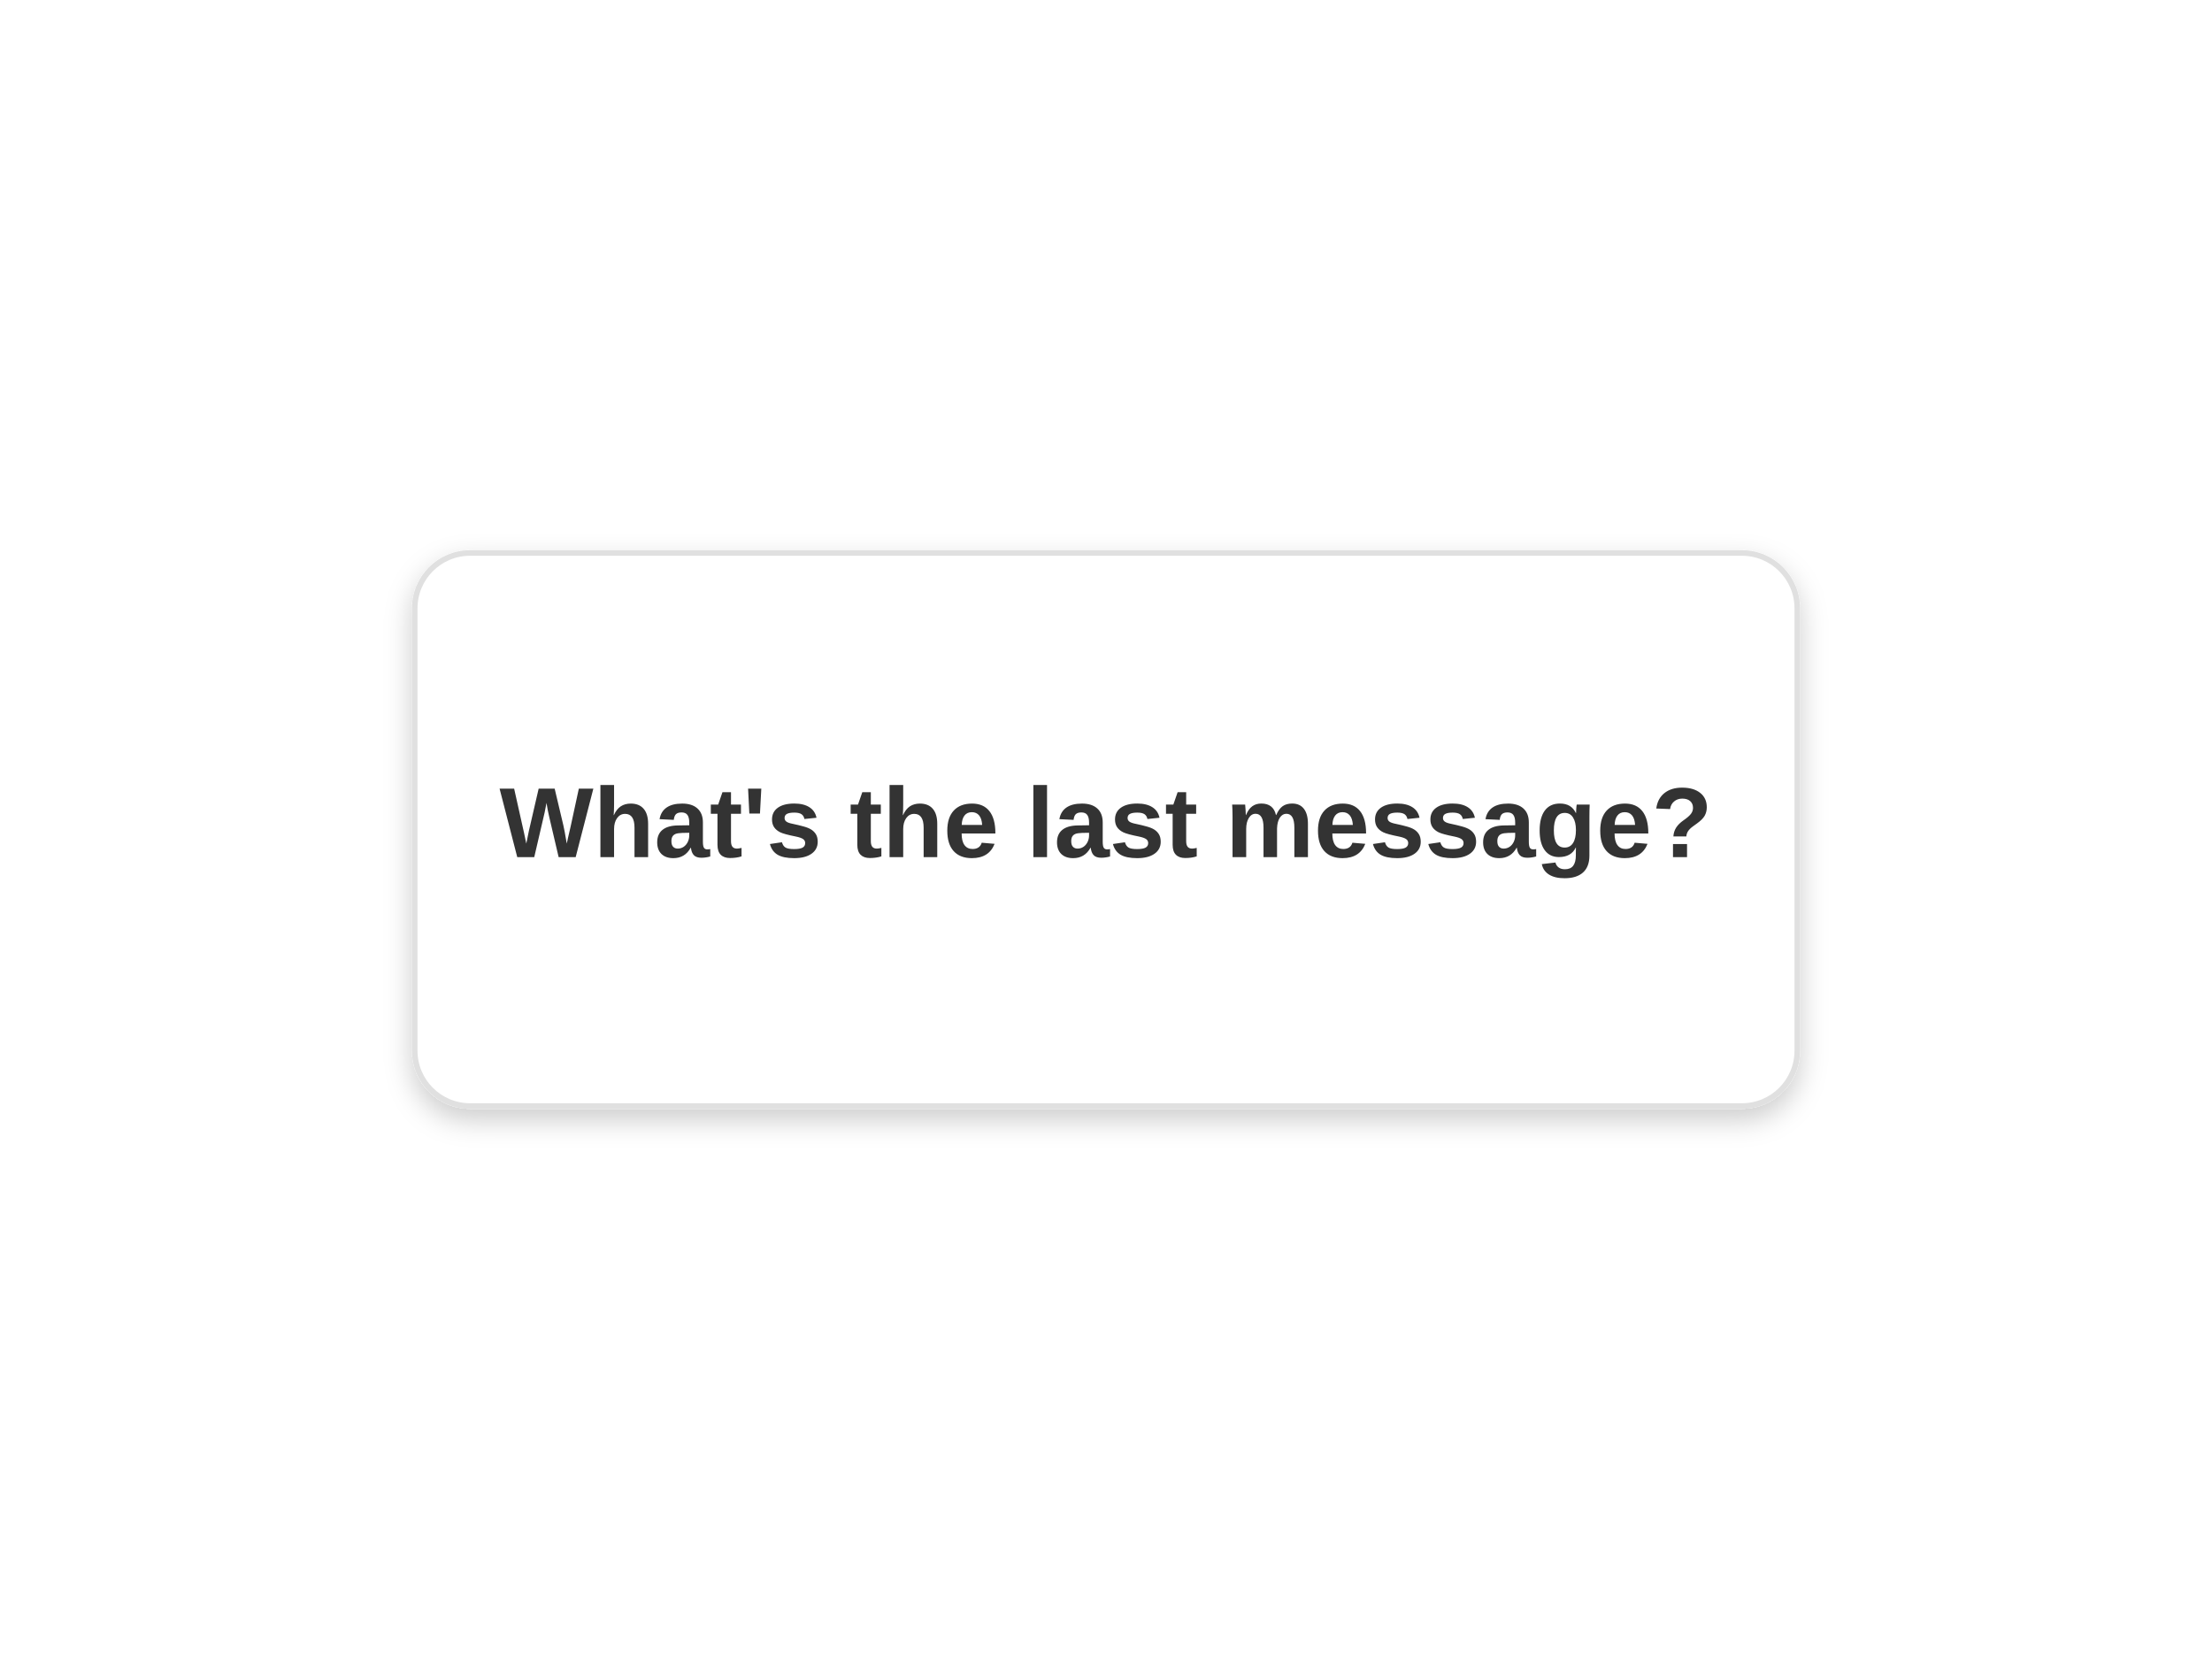
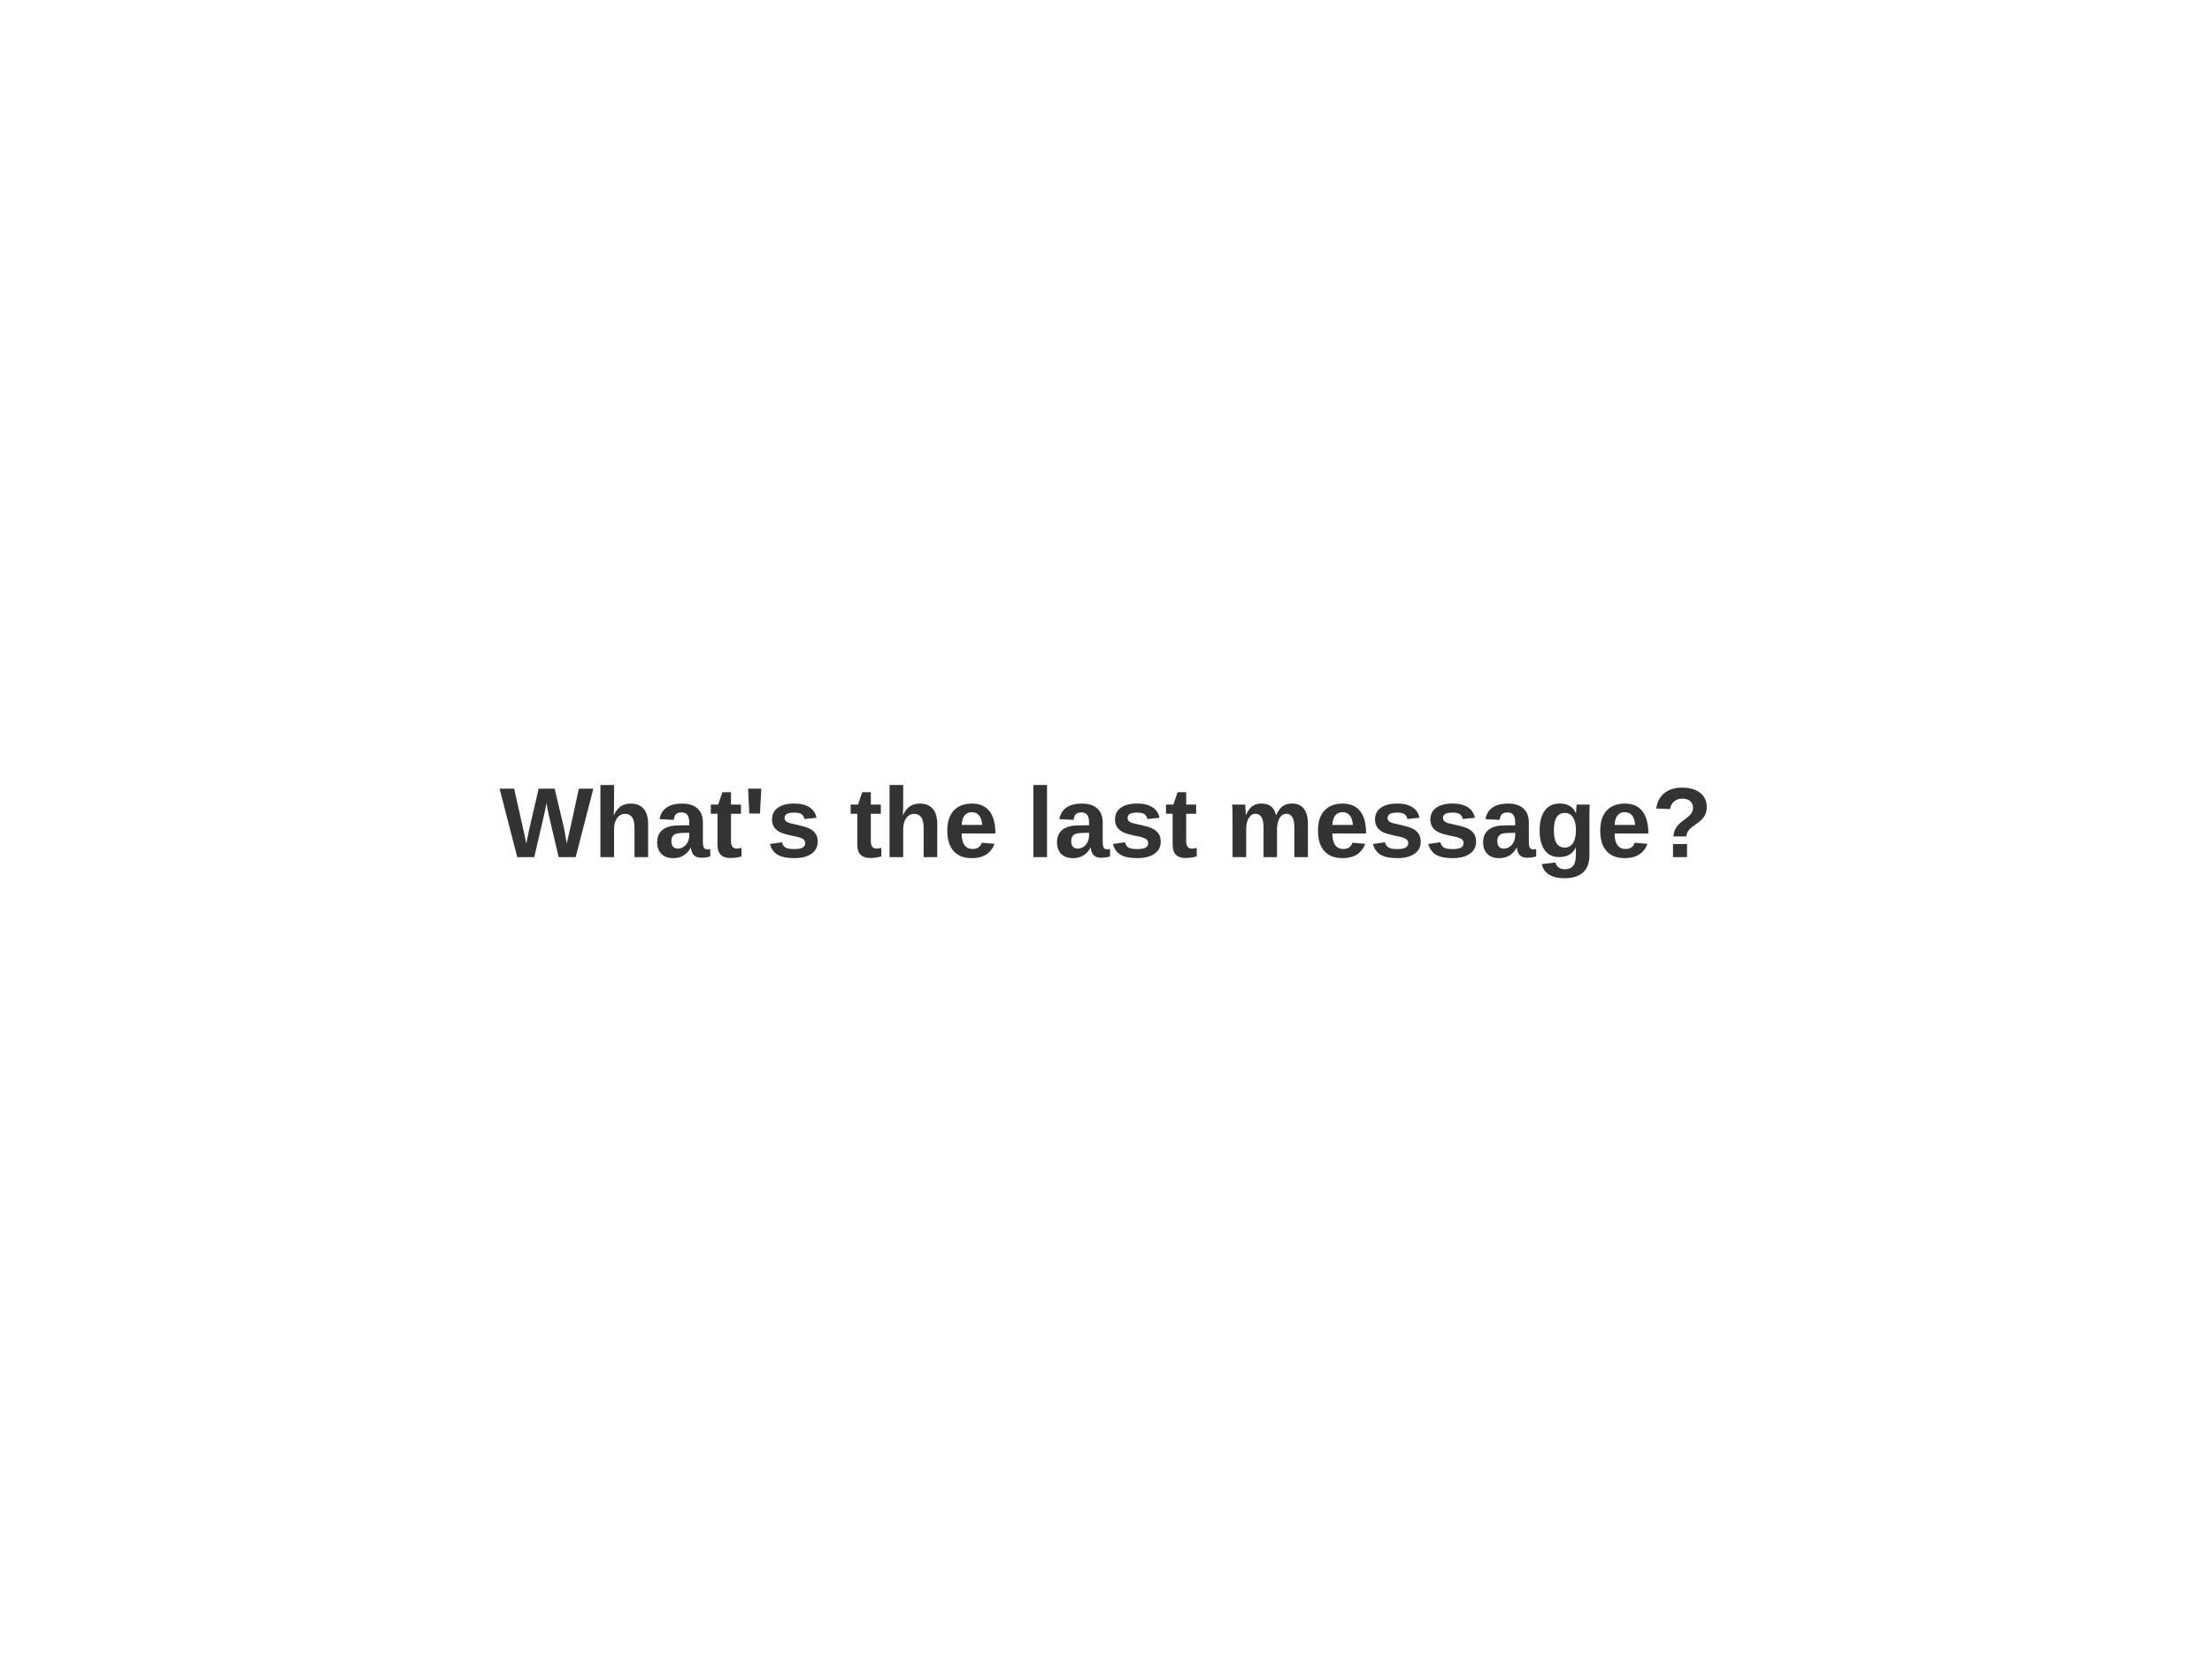
<svg xmlns="http://www.w3.org/2000/svg" viewBox="0 0 800 600">
  <rect width="800" height="600" fill="white" />
-   <filter id="shadow" x="-10%" y="-10%" width="120%" height="120%">
-     <feDropShadow dx="0" dy="4" stdDeviation="5" flood-opacity="0.2" />
-   </filter>
-   <g filter="url(#shadow)">
-     <rect x="150" y="200" width="500" height="200" rx="20" ry="20" fill="white" stroke="#e0e0e0" stroke-width="2" />
-   </g>
  <text x="400" y="310" font-family="Arial, sans-serif" font-size="36" font-weight="bold" text-anchor="middle" fill="#333333">
        What's the last message?
    </text>
</svg>
